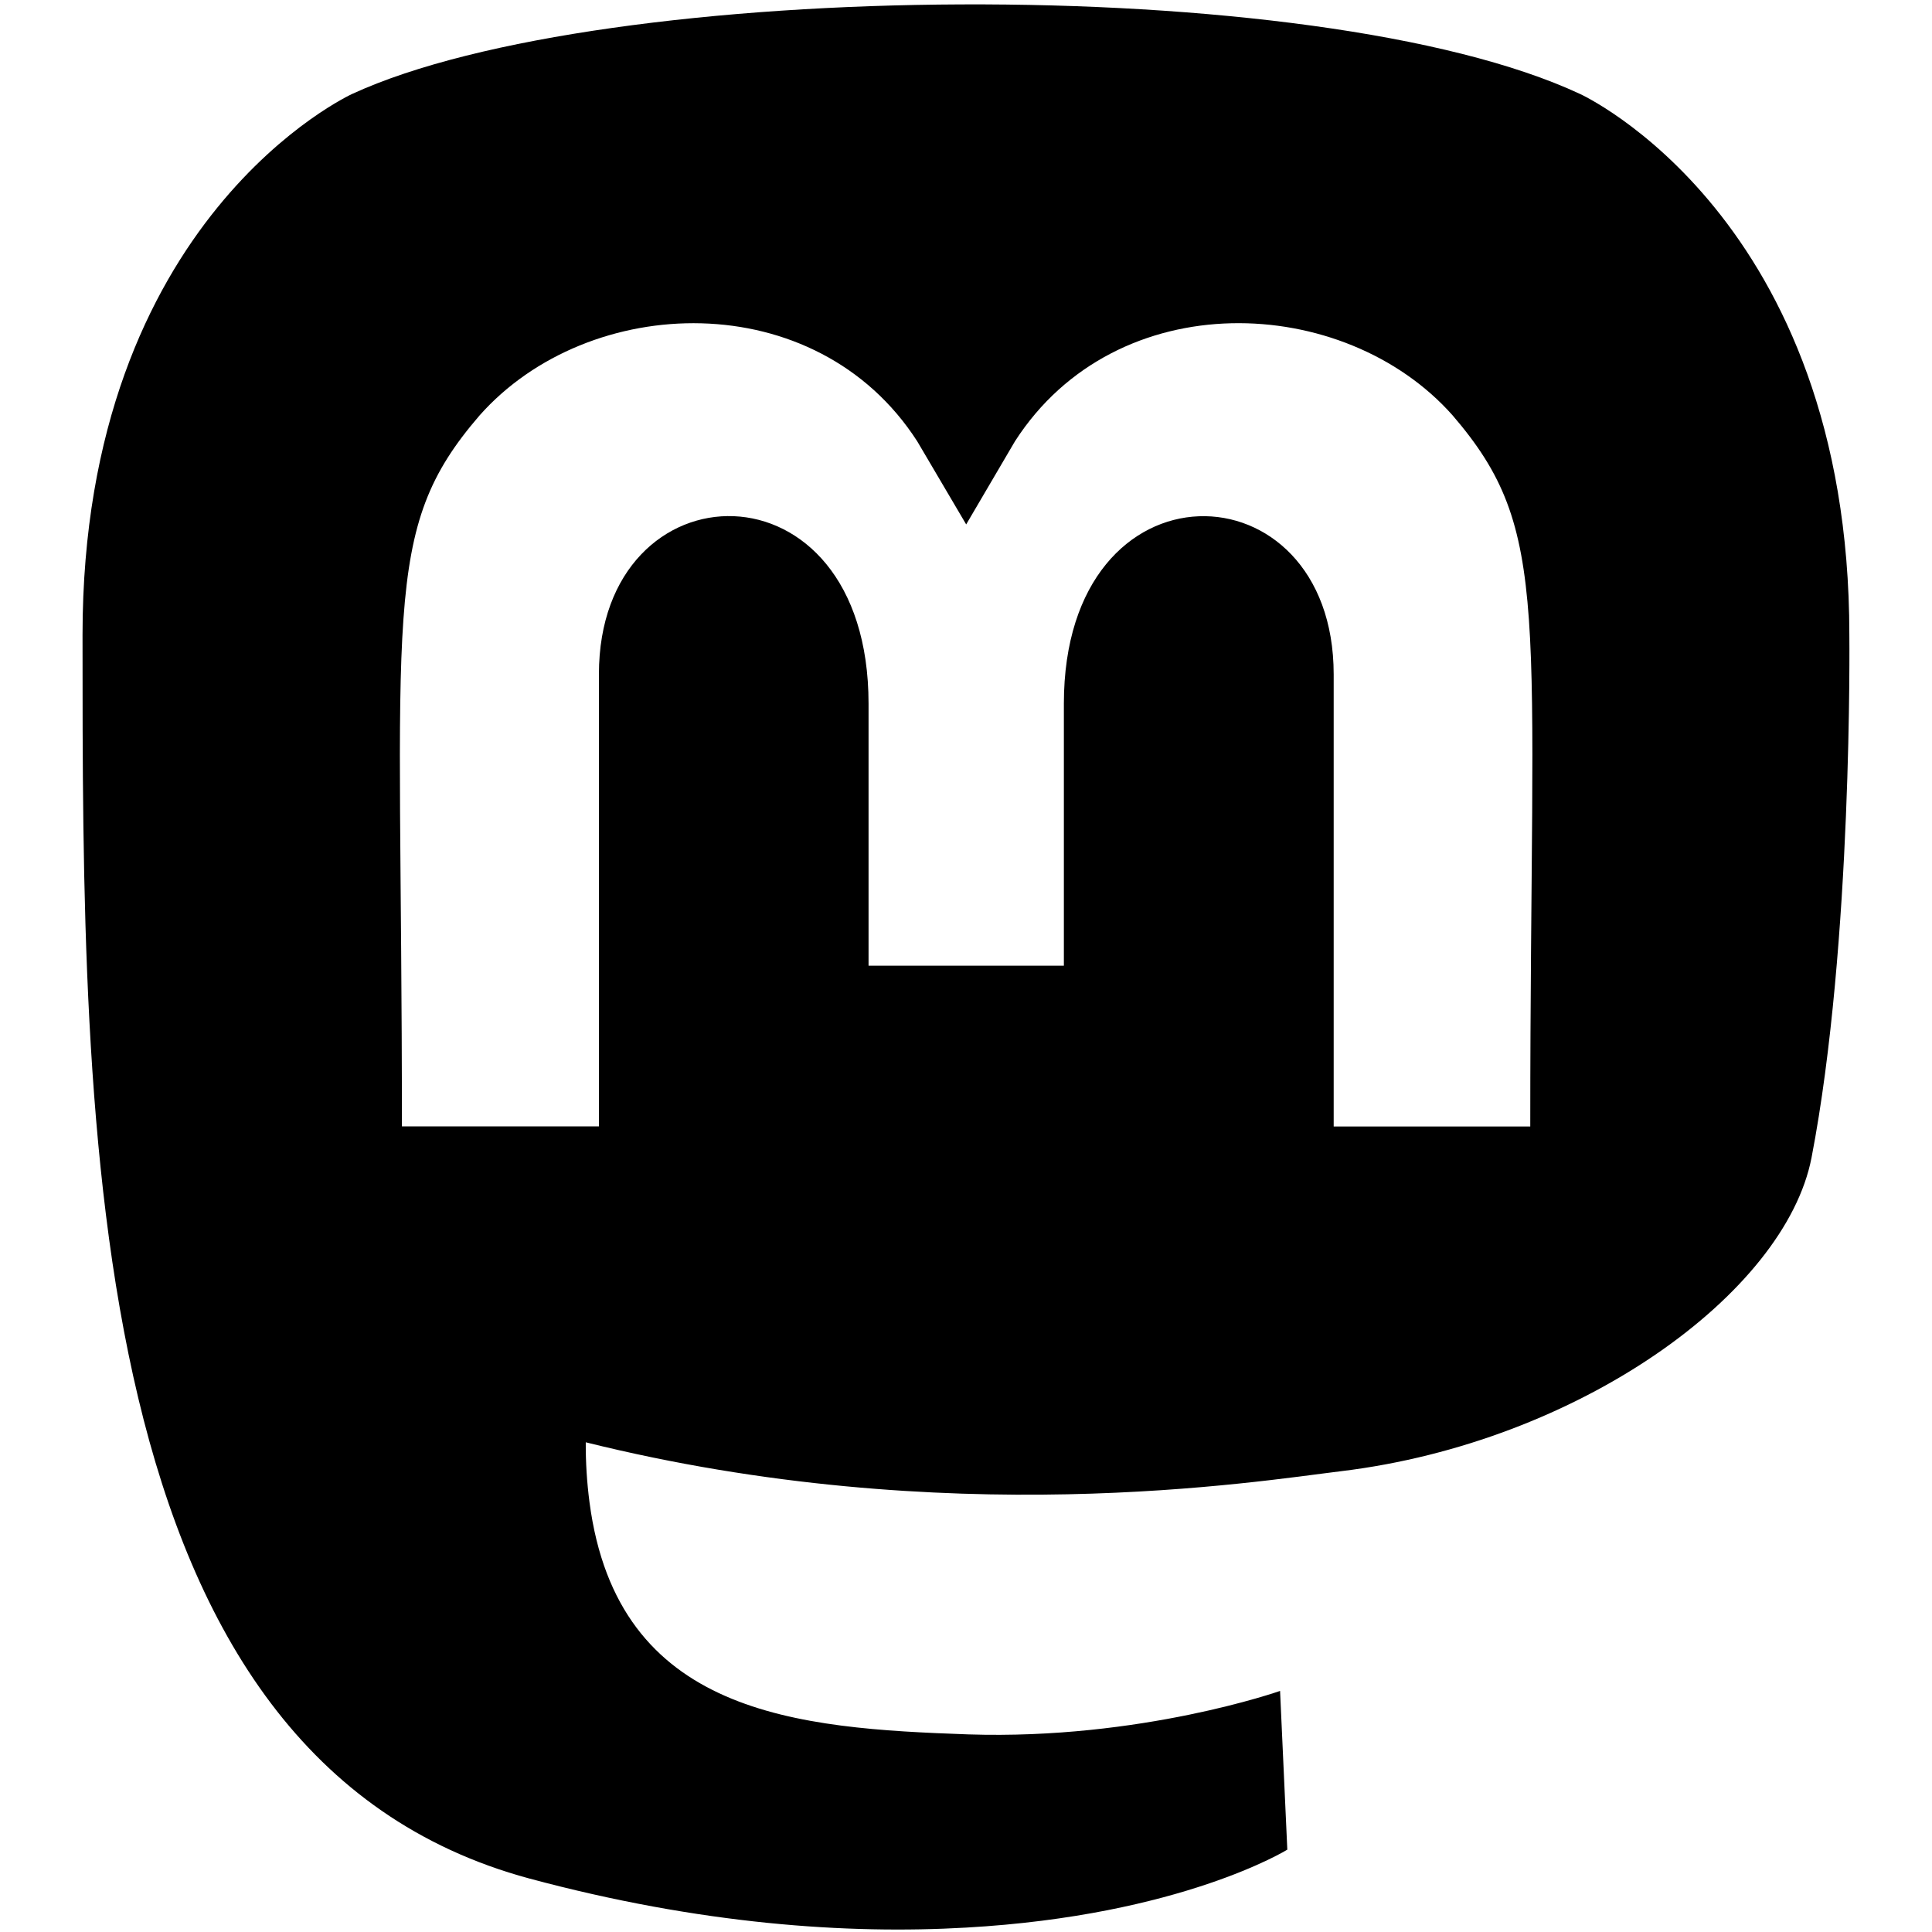
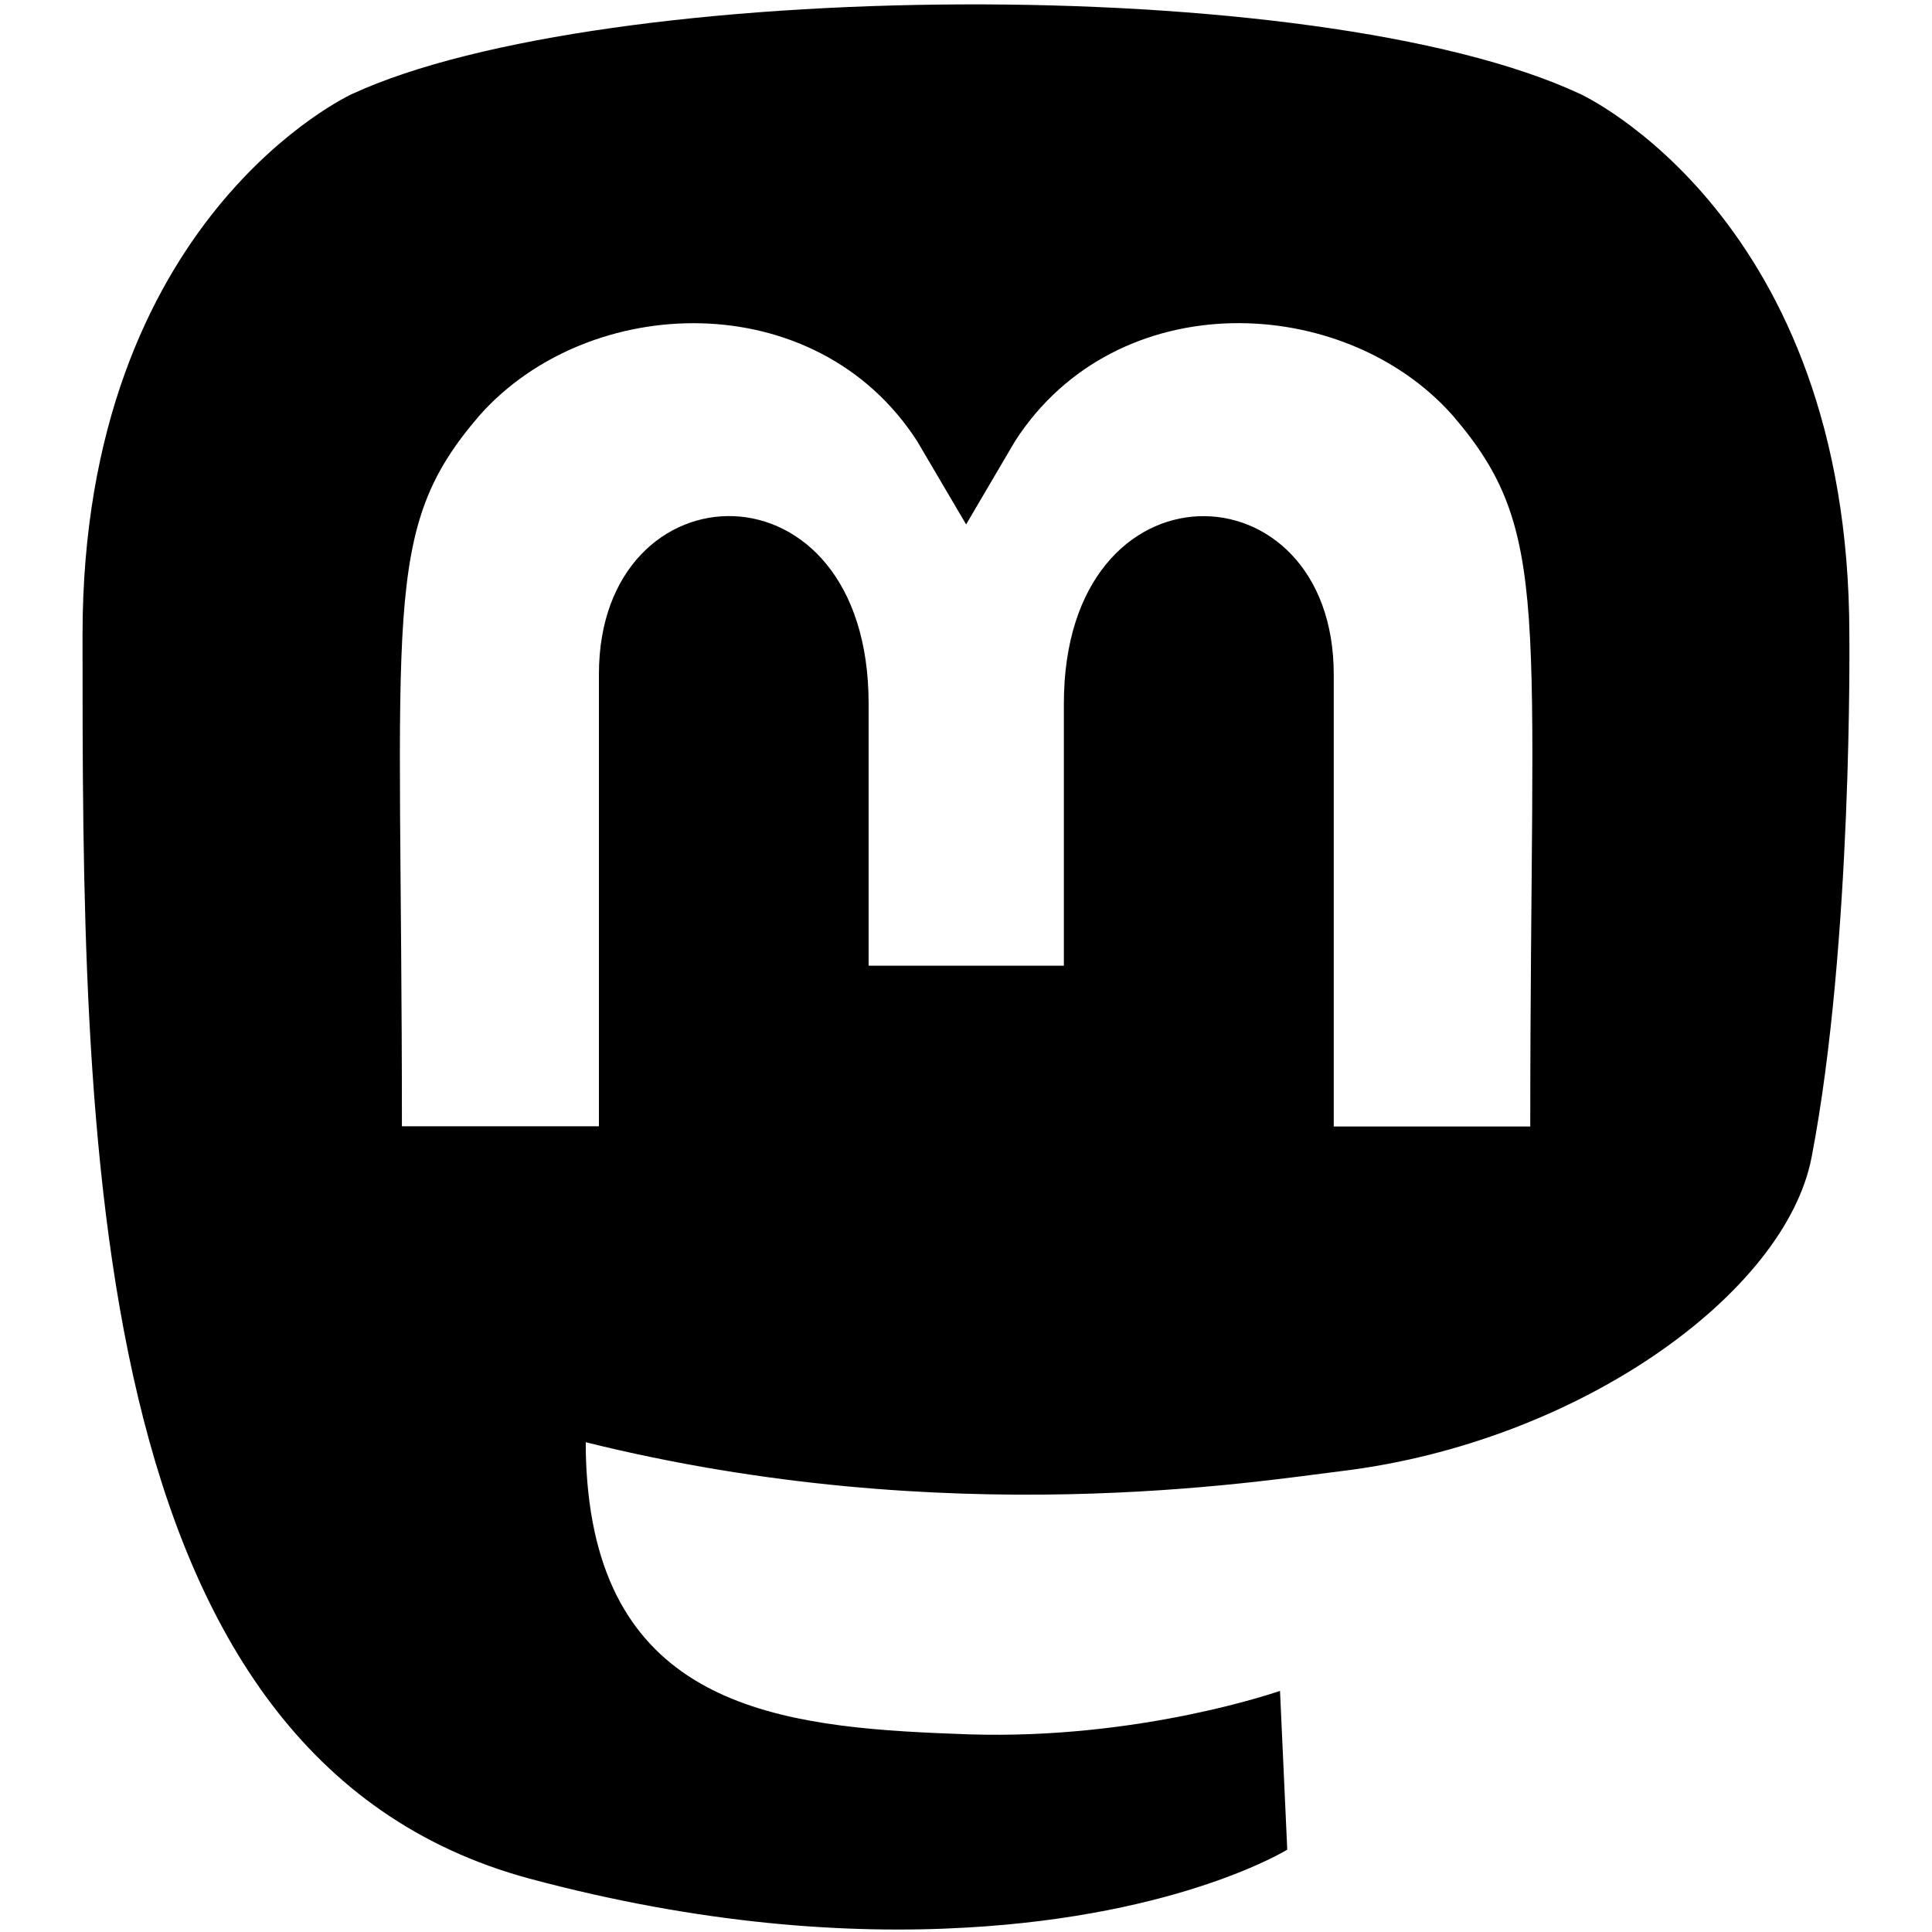
- <svg xmlns="http://www.w3.org/2000/svg" viewBox="0 0 32 32" width="32px" height="32px" version="1.1" id="svg99">
-   <defs id="defs103" />
-   <path d="M 15.917,0.073 C 11.899,0.089 7.909,0.599 5.833,1.556 c 0,0 -4.466,2.033 -4.466,8.959 0,8.244 -0.006,18.597 7.4,20.599 2.836,0.762 5.275,0.926 7.236,0.813 3.559,-0.201 5.319,-1.291 5.319,-1.291 L 21.202,28.007 c 0,0 -2.307,0.813 -5.163,0.72 -2.83,-0.1 -5.811,-0.312 -6.275,-3.845 -0.043,-0.329 -0.064,-0.661 -0.062,-0.993 5.996,1.489 11.108,0.648 12.516,0.478 3.93,-0.478 7.351,-2.942 7.787,-5.194 0.684,-3.549 0.626,-8.657 0.626,-8.657 0,-6.926 -4.459,-8.959 -4.459,-8.959 C 23.983,0.534 19.935,0.056 15.917,0.073 Z m -4.3,5.282 c 1.377,0.037 2.737,0.653 3.575,1.954 l 0.811,1.377 0.808,-1.377 c 1.683,-2.617 5.455,-2.453 7.249,-0.429 1.655,1.926 1.286,3.17 1.286,11.775 v 0.003 h -3.256 v -7.488 c 0,-3.505 -4.469,-3.641 -4.469,0.486 v 4.339 h -3.235 v -4.339 c 0,-4.127 -4.466,-3.994 -4.466,-0.488 v 7.488 H 6.657 c 0,-8.612 -0.362,-9.864 1.286,-11.775 C 8.847,5.861 10.24,5.318 11.617,5.355 Z" id="path97" style="stroke-width:1.33" />
+ <svg xmlns="http://www.w3.org/2000/svg" width="32" height="32">
+   <path d="M15.917.073C11.899.089 7.909.599 5.833 1.556c0 0-4.466 2.033-4.466 8.959 0 8.244-.006 18.597 7.4 20.6 2.836.761 5.275.925 7.236.812 3.558-.2 5.318-1.291 5.318-1.291l-.12-2.63s-2.306.813-5.162.72c-2.83-.1-5.81-.312-6.275-3.845a7.504 7.504 0 0 1-.062-.993c5.996 1.489 11.108.649 12.516.478 3.93-.477 7.35-2.941 7.787-5.194.684-3.549.626-8.657.626-8.657 0-6.926-4.459-8.959-4.459-8.959C23.983.534 19.935.056 15.917.073m-4.3 5.282c1.377.037 2.737.653 3.575 1.954l.81 1.377.809-1.377c1.683-2.617 5.454-2.454 7.249-.429 1.655 1.926 1.286 3.17 1.286 11.775v.003h-3.255V11.17c0-3.506-4.47-3.641-4.47.486v4.339h-3.234v-4.34c0-4.126-4.467-3.993-4.467-.488v7.488H6.657c0-8.612-.362-9.863 1.286-11.775.904-1.019 2.297-1.562 3.674-1.525" style="stroke-width:1.33" />
</svg>
